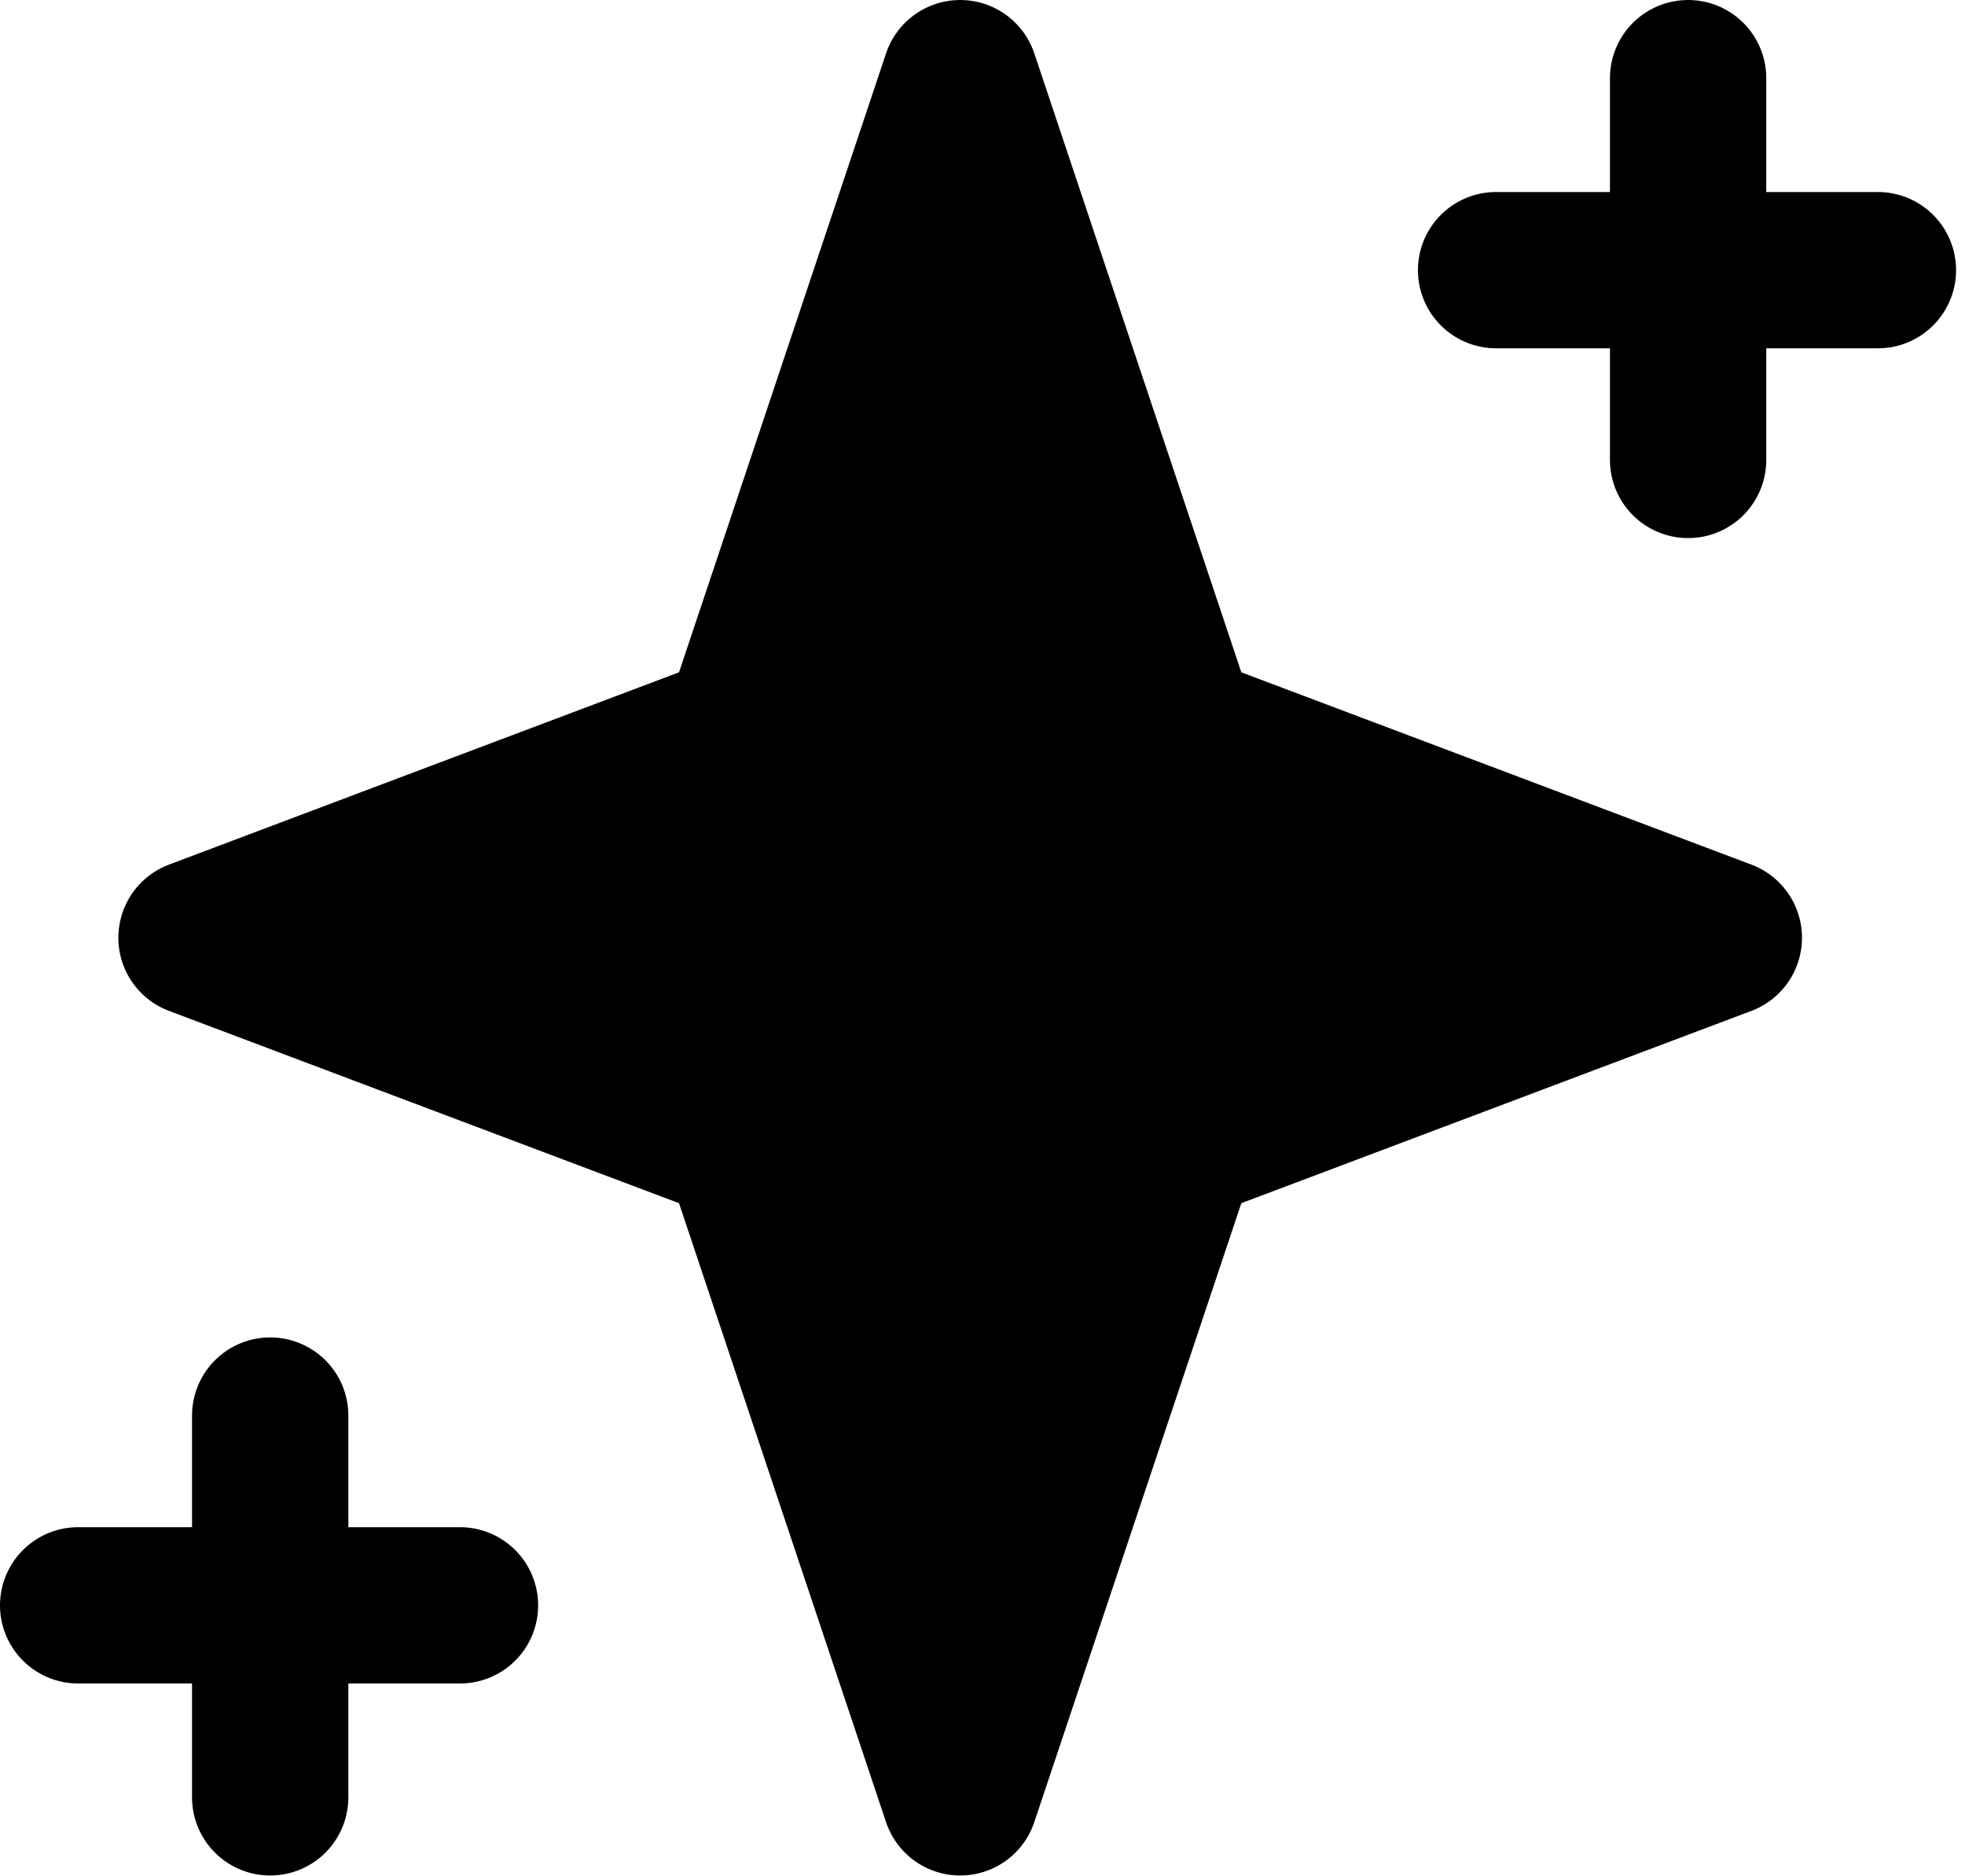
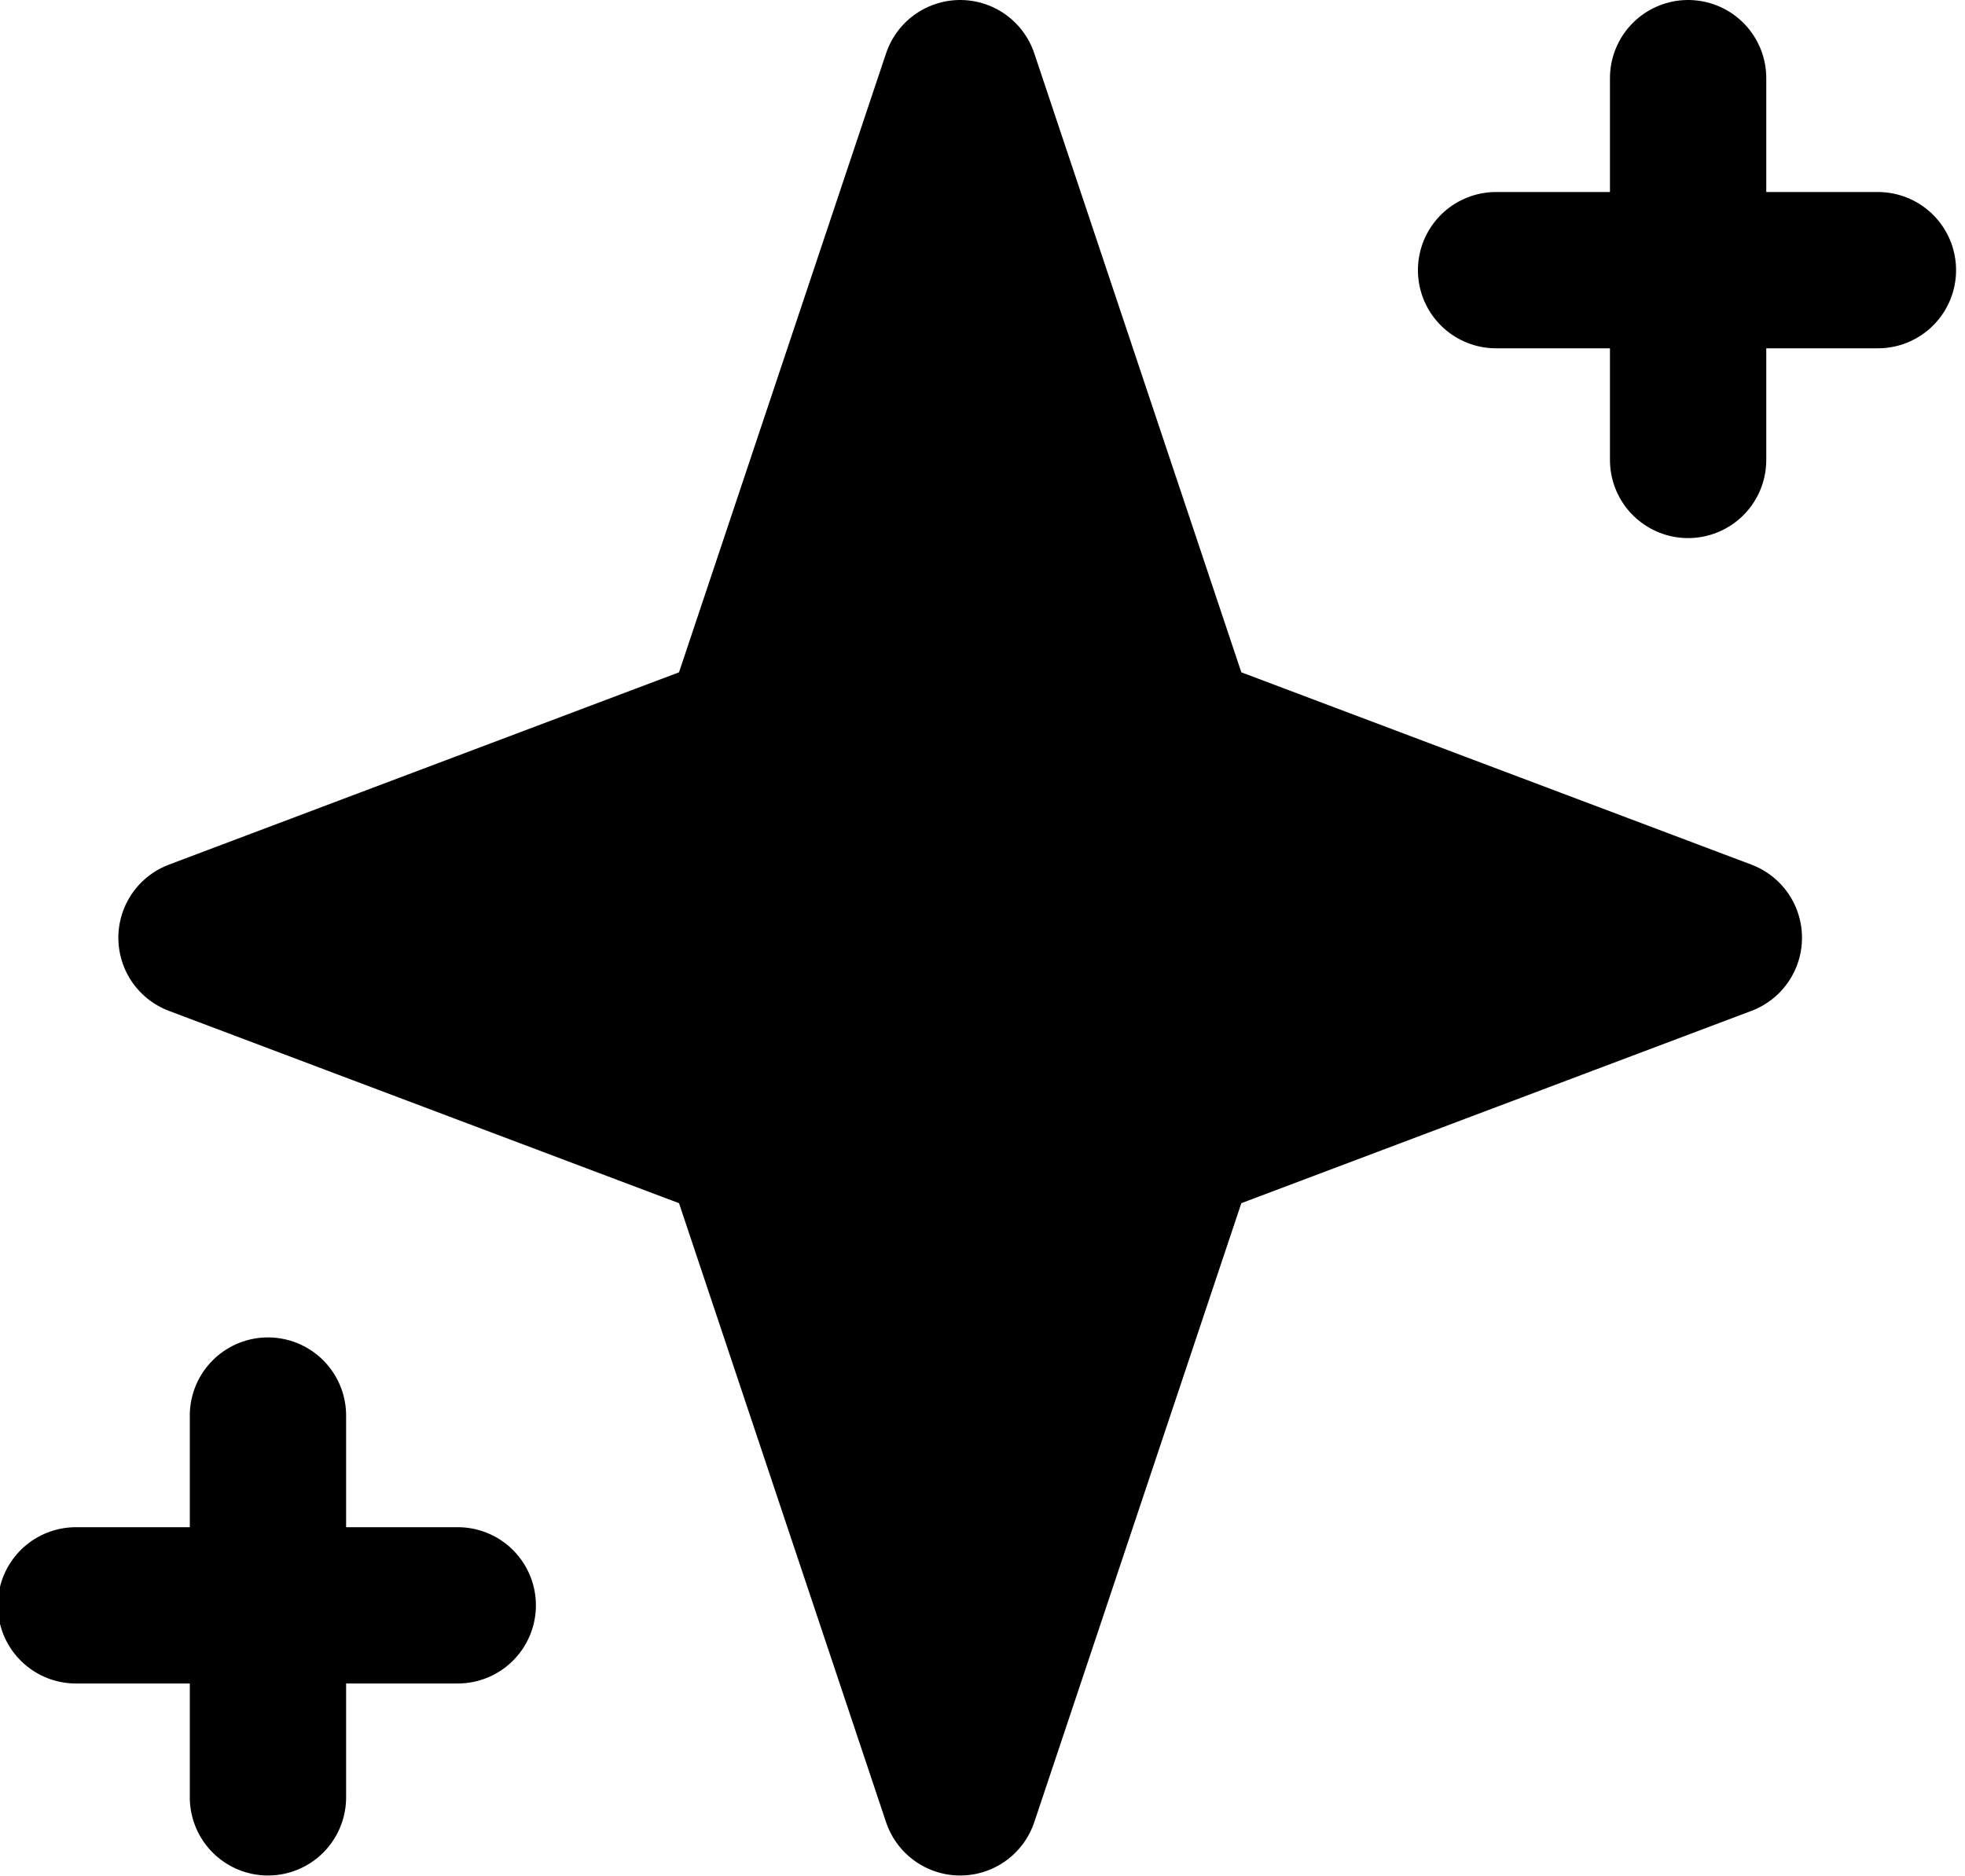
- <svg xmlns="http://www.w3.org/2000/svg" width="88" height="84" fill="none" viewBox="0 0 88 84">
-   <path fill="#000" d="M75.6 3.5v17.1ZM67 12.1h17.1ZM12 63.4v17.1Zm-8.5 8.5h17.1ZM43 3.5l9.8 29.3L77.2 42l-24.4 9.2L43 80.5l-9.8-29.3L8.8 42l24.4-9.2z" />
-   <path stroke="#000" stroke-linecap="round" stroke-linejoin="round" stroke-width="7" d="M75.6 3.5v17.1M67 12.1h17.1m-72 51.3v17.1m-8.6-8.6h17.1M43 3.5l9.8 29.3L77.2 42l-24.4 9.2L43 80.5l-9.8-29.3L8.8 42l24.4-9.2z" />
+ <svg xmlns="http://www.w3.org/2000/svg" fill="currentColor" stroke="currentColor" stroke-linecap="round" stroke-linejoin="round" stroke-width="7" viewBox="0 0 88 84">
+   <path d="M75.6 3.5v17.1M67 12.1h17.1M12 63.4v17.1m-8.6-8.6h17.1M43 3.5l9.8 29.3L77.2 42l-24.4 9.2L43 80.5l-9.8-29.3L8.8 42l24.4-9.2z" />
</svg>
